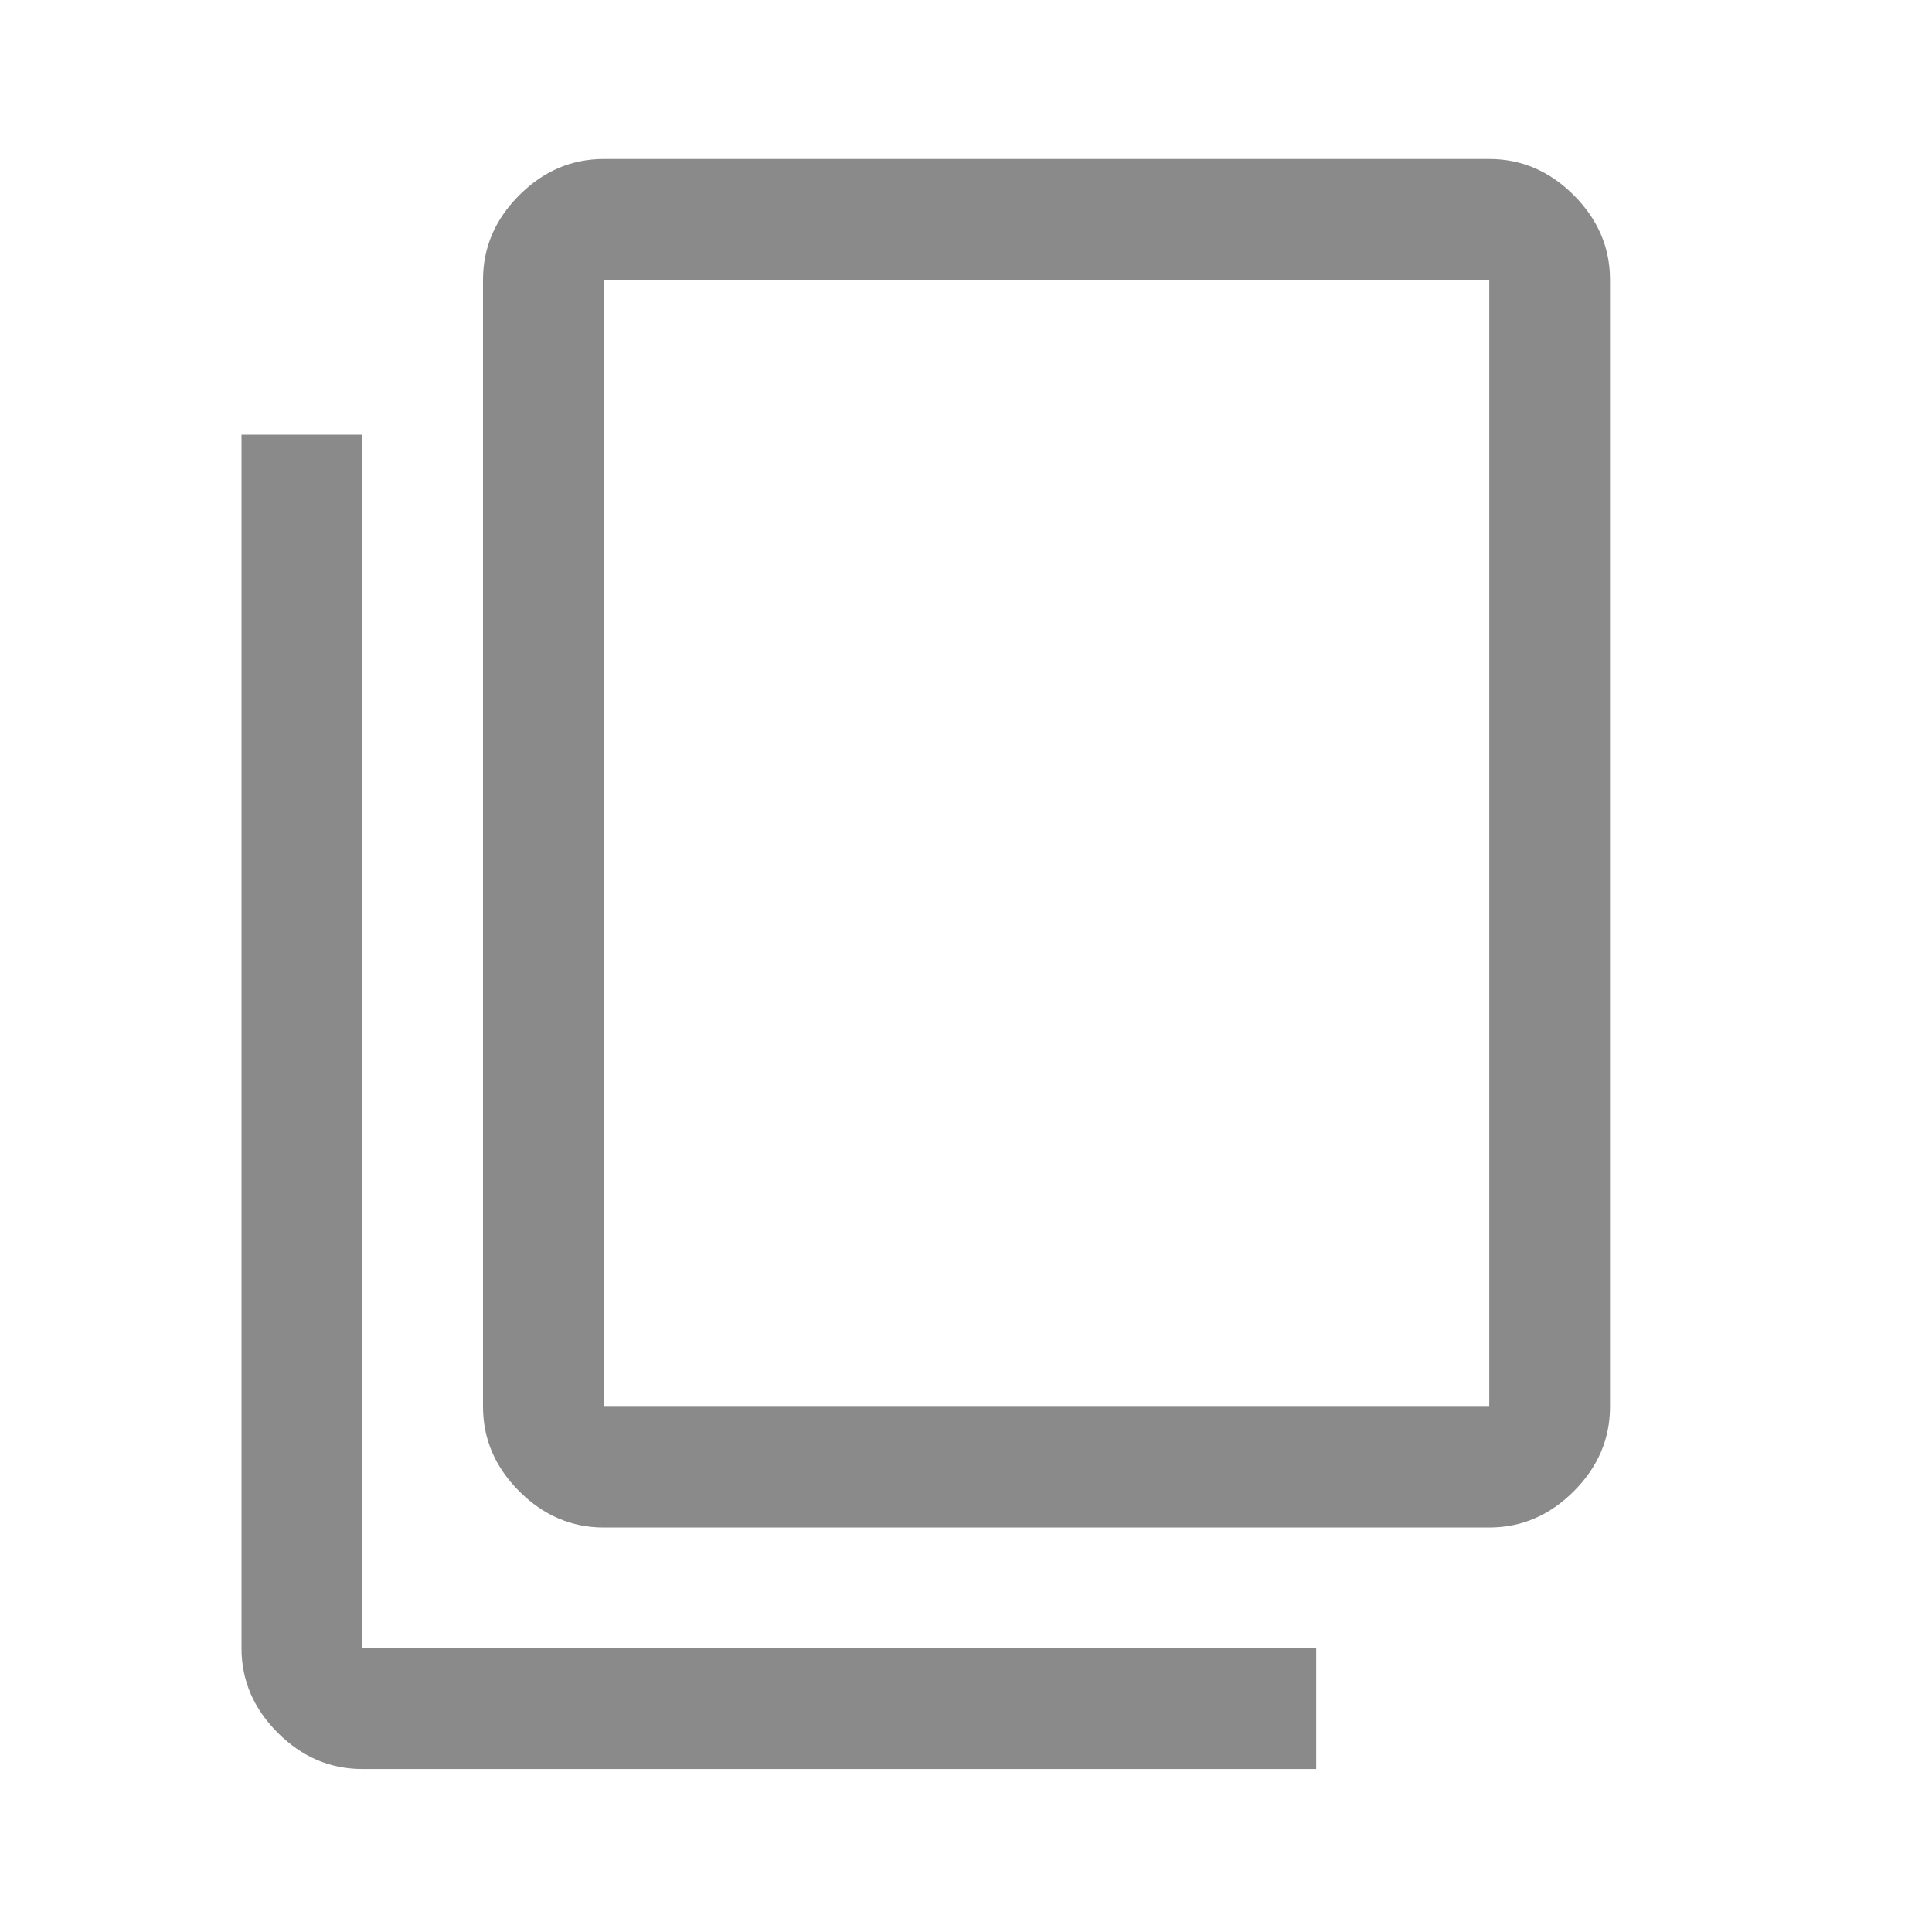
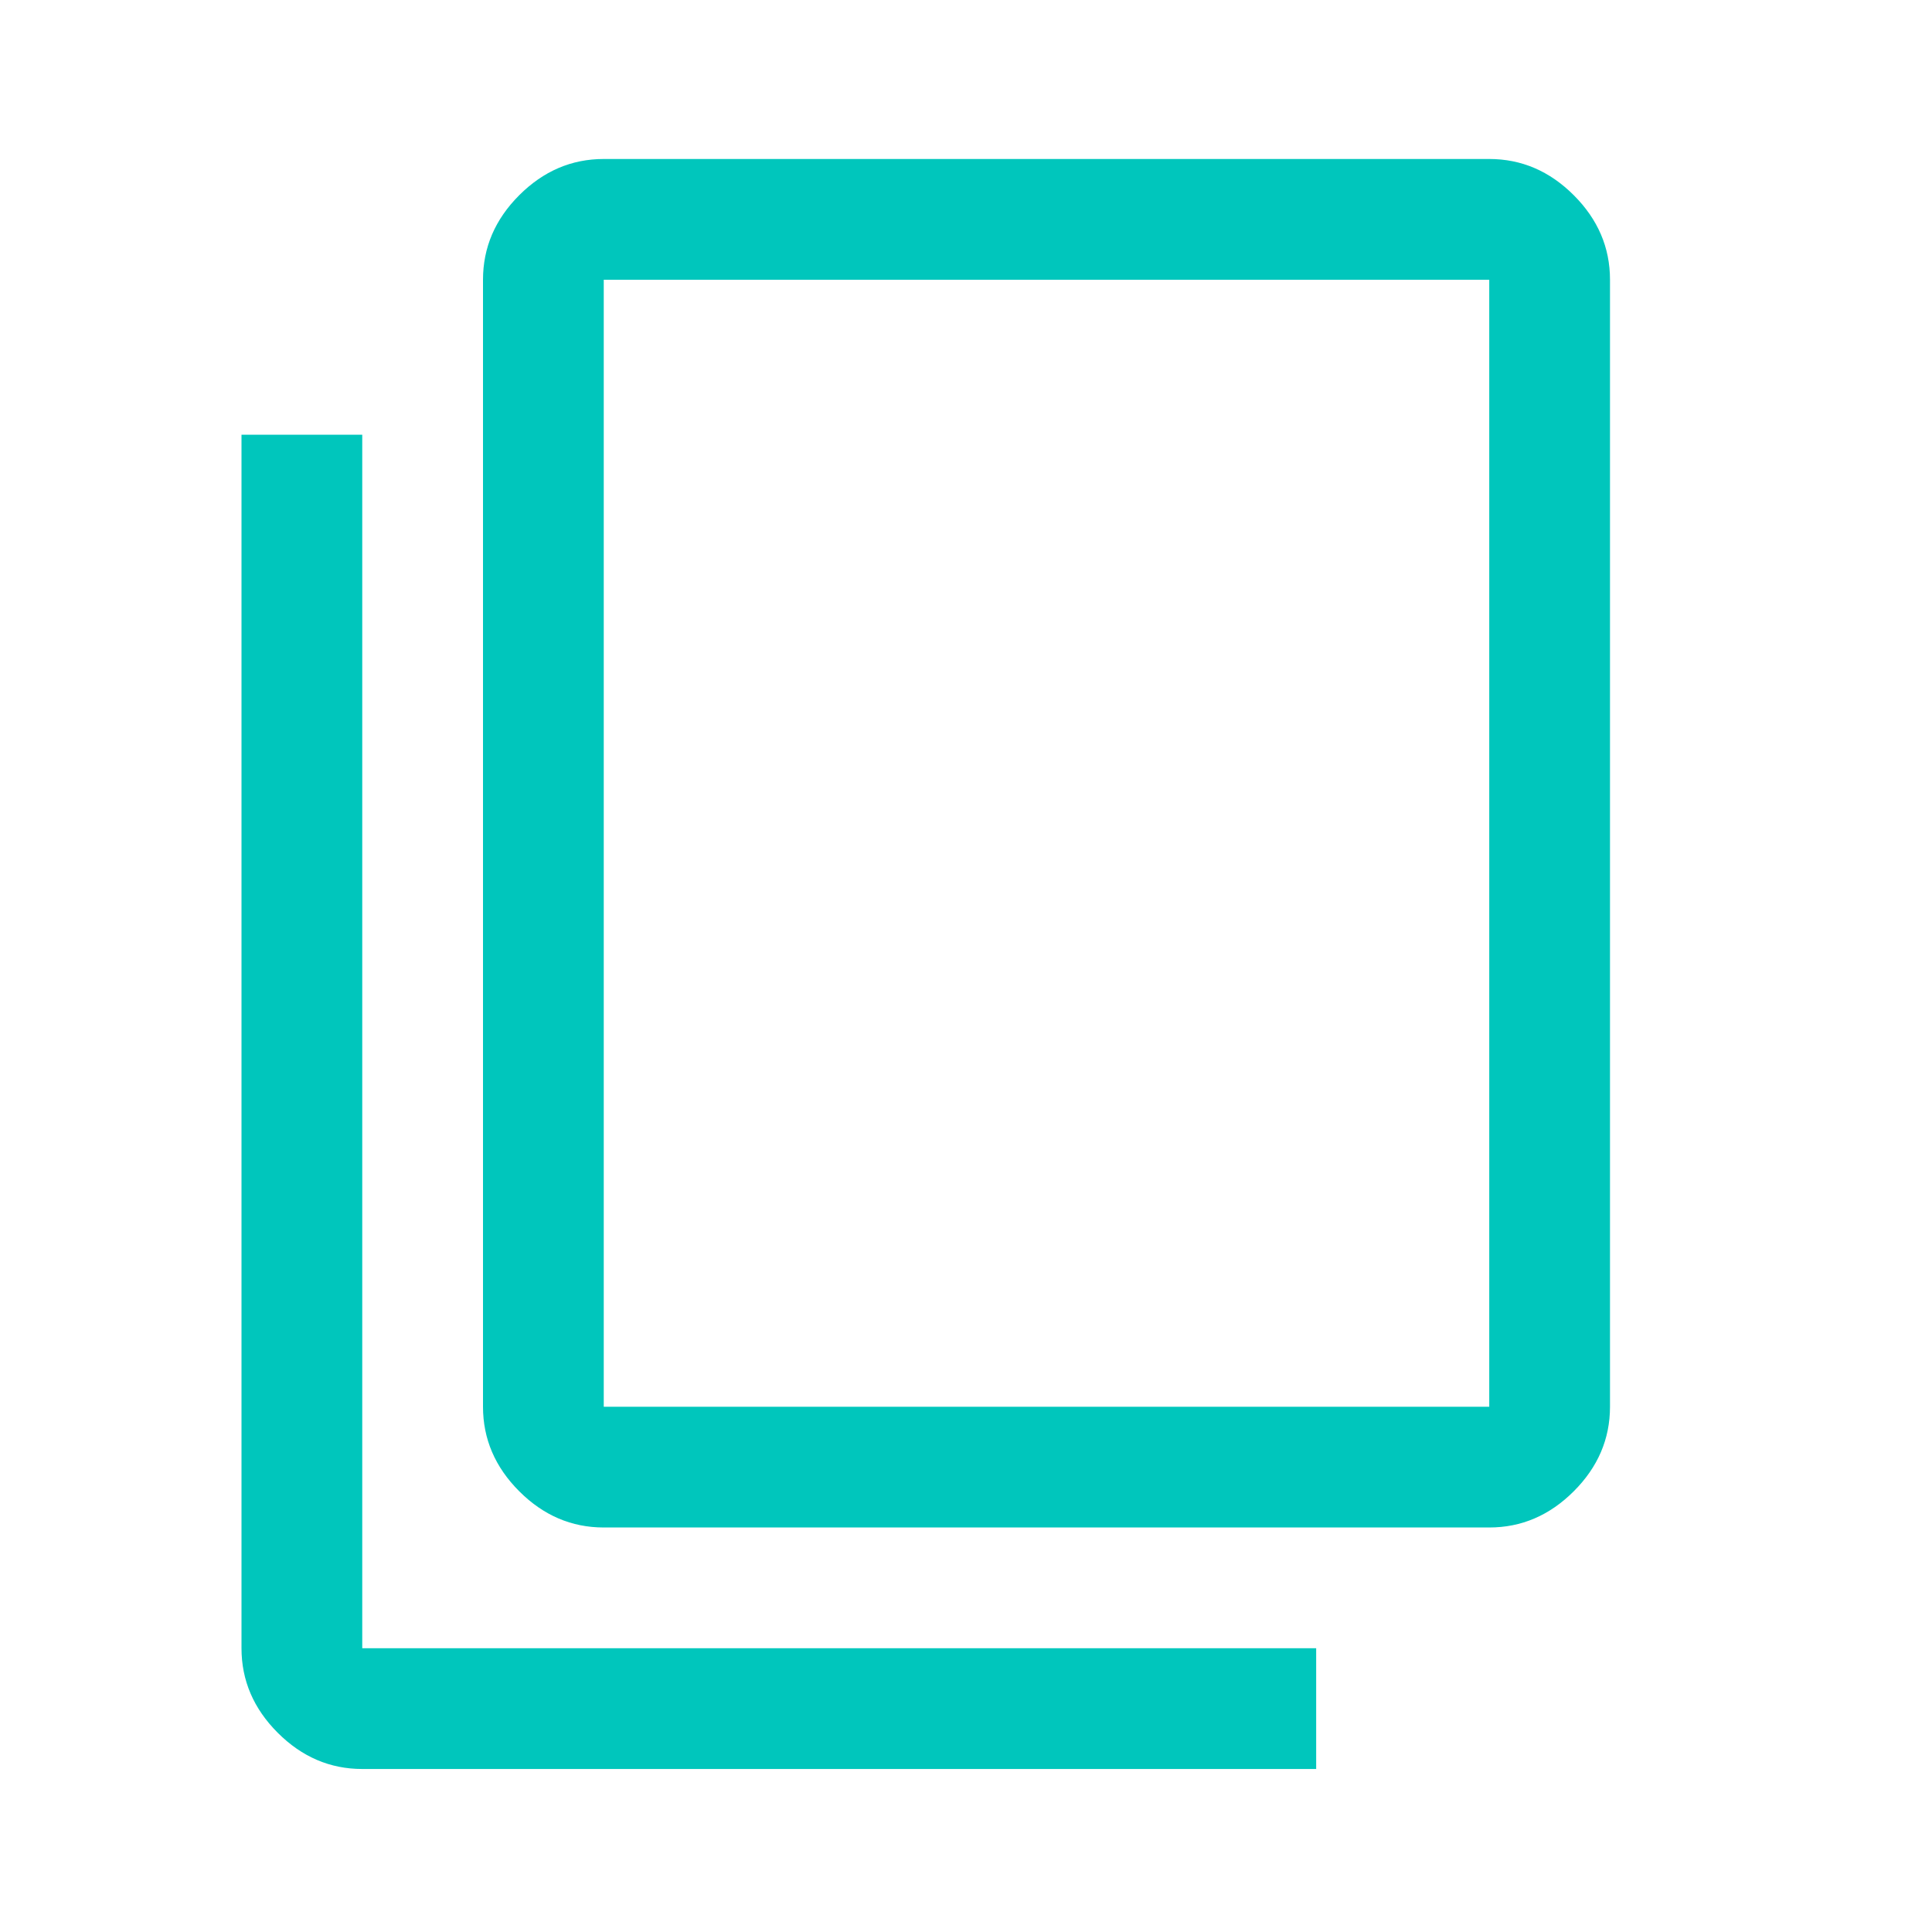
<svg xmlns="http://www.w3.org/2000/svg" height="48" width="48">
-   <path fill="#8A8A8A" d="M9 43.95q-1.2 0-2.1-.9-.9-.9-.9-2.1V10.8h3v30.15h23.7v3Zm6-6q-1.2 0-2.1-.9-.9-.9-.9-2.1v-28q0-1.2.9-2.1.9-.9 2.1-.9h22q1.2 0 2.1.9.9.9.9 2.1v28q0 1.2-.9 2.1-.9.9-2.1.9Zm0-3h22v-28H15v28Zm0 0v-28 28Z" />
+   <path fill="#00c6bc" d="M9 43.95q-1.2 0-2.1-.9-.9-.9-.9-2.1V10.8h3v30.15h23.7v3Zm6-6q-1.2 0-2.1-.9-.9-.9-.9-2.1v-28q0-1.2.9-2.1.9-.9 2.1-.9h22q1.2 0 2.1.9.9.9.9 2.1v28q0 1.2-.9 2.1-.9.9-2.1.9Zm0-3h22v-28H15v28Zm0 0v-28 28Z" />
</svg>
